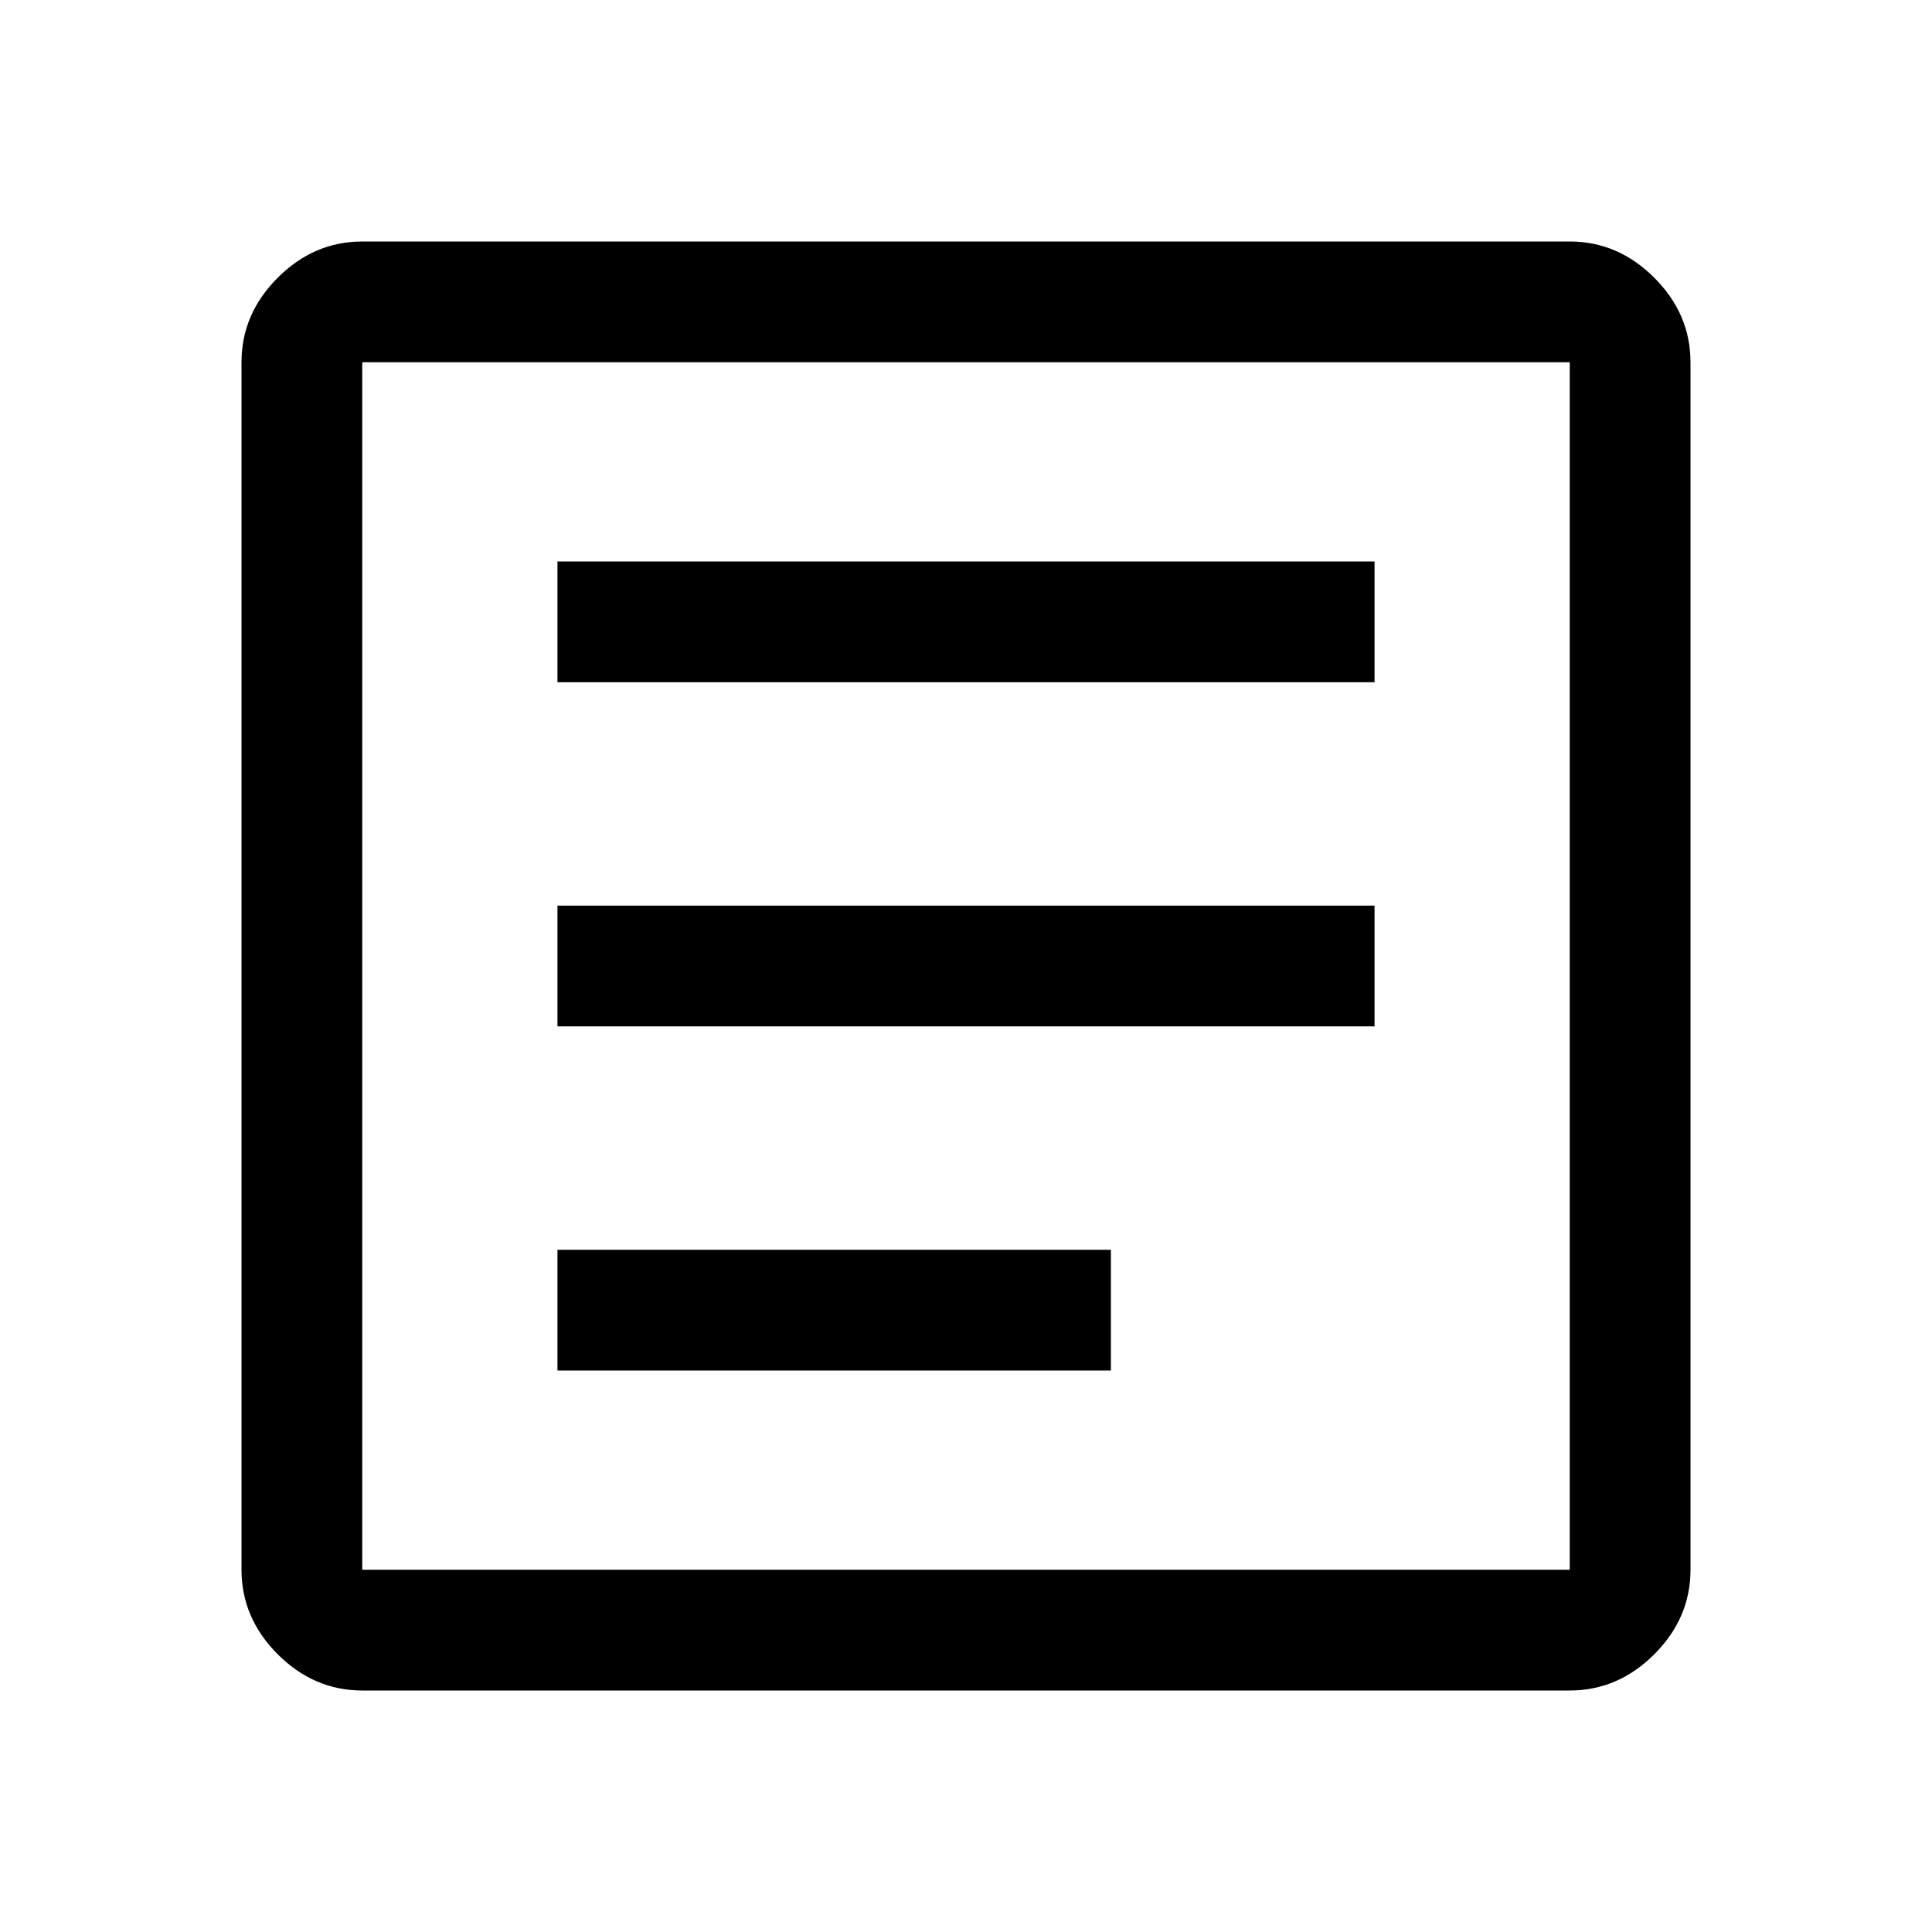
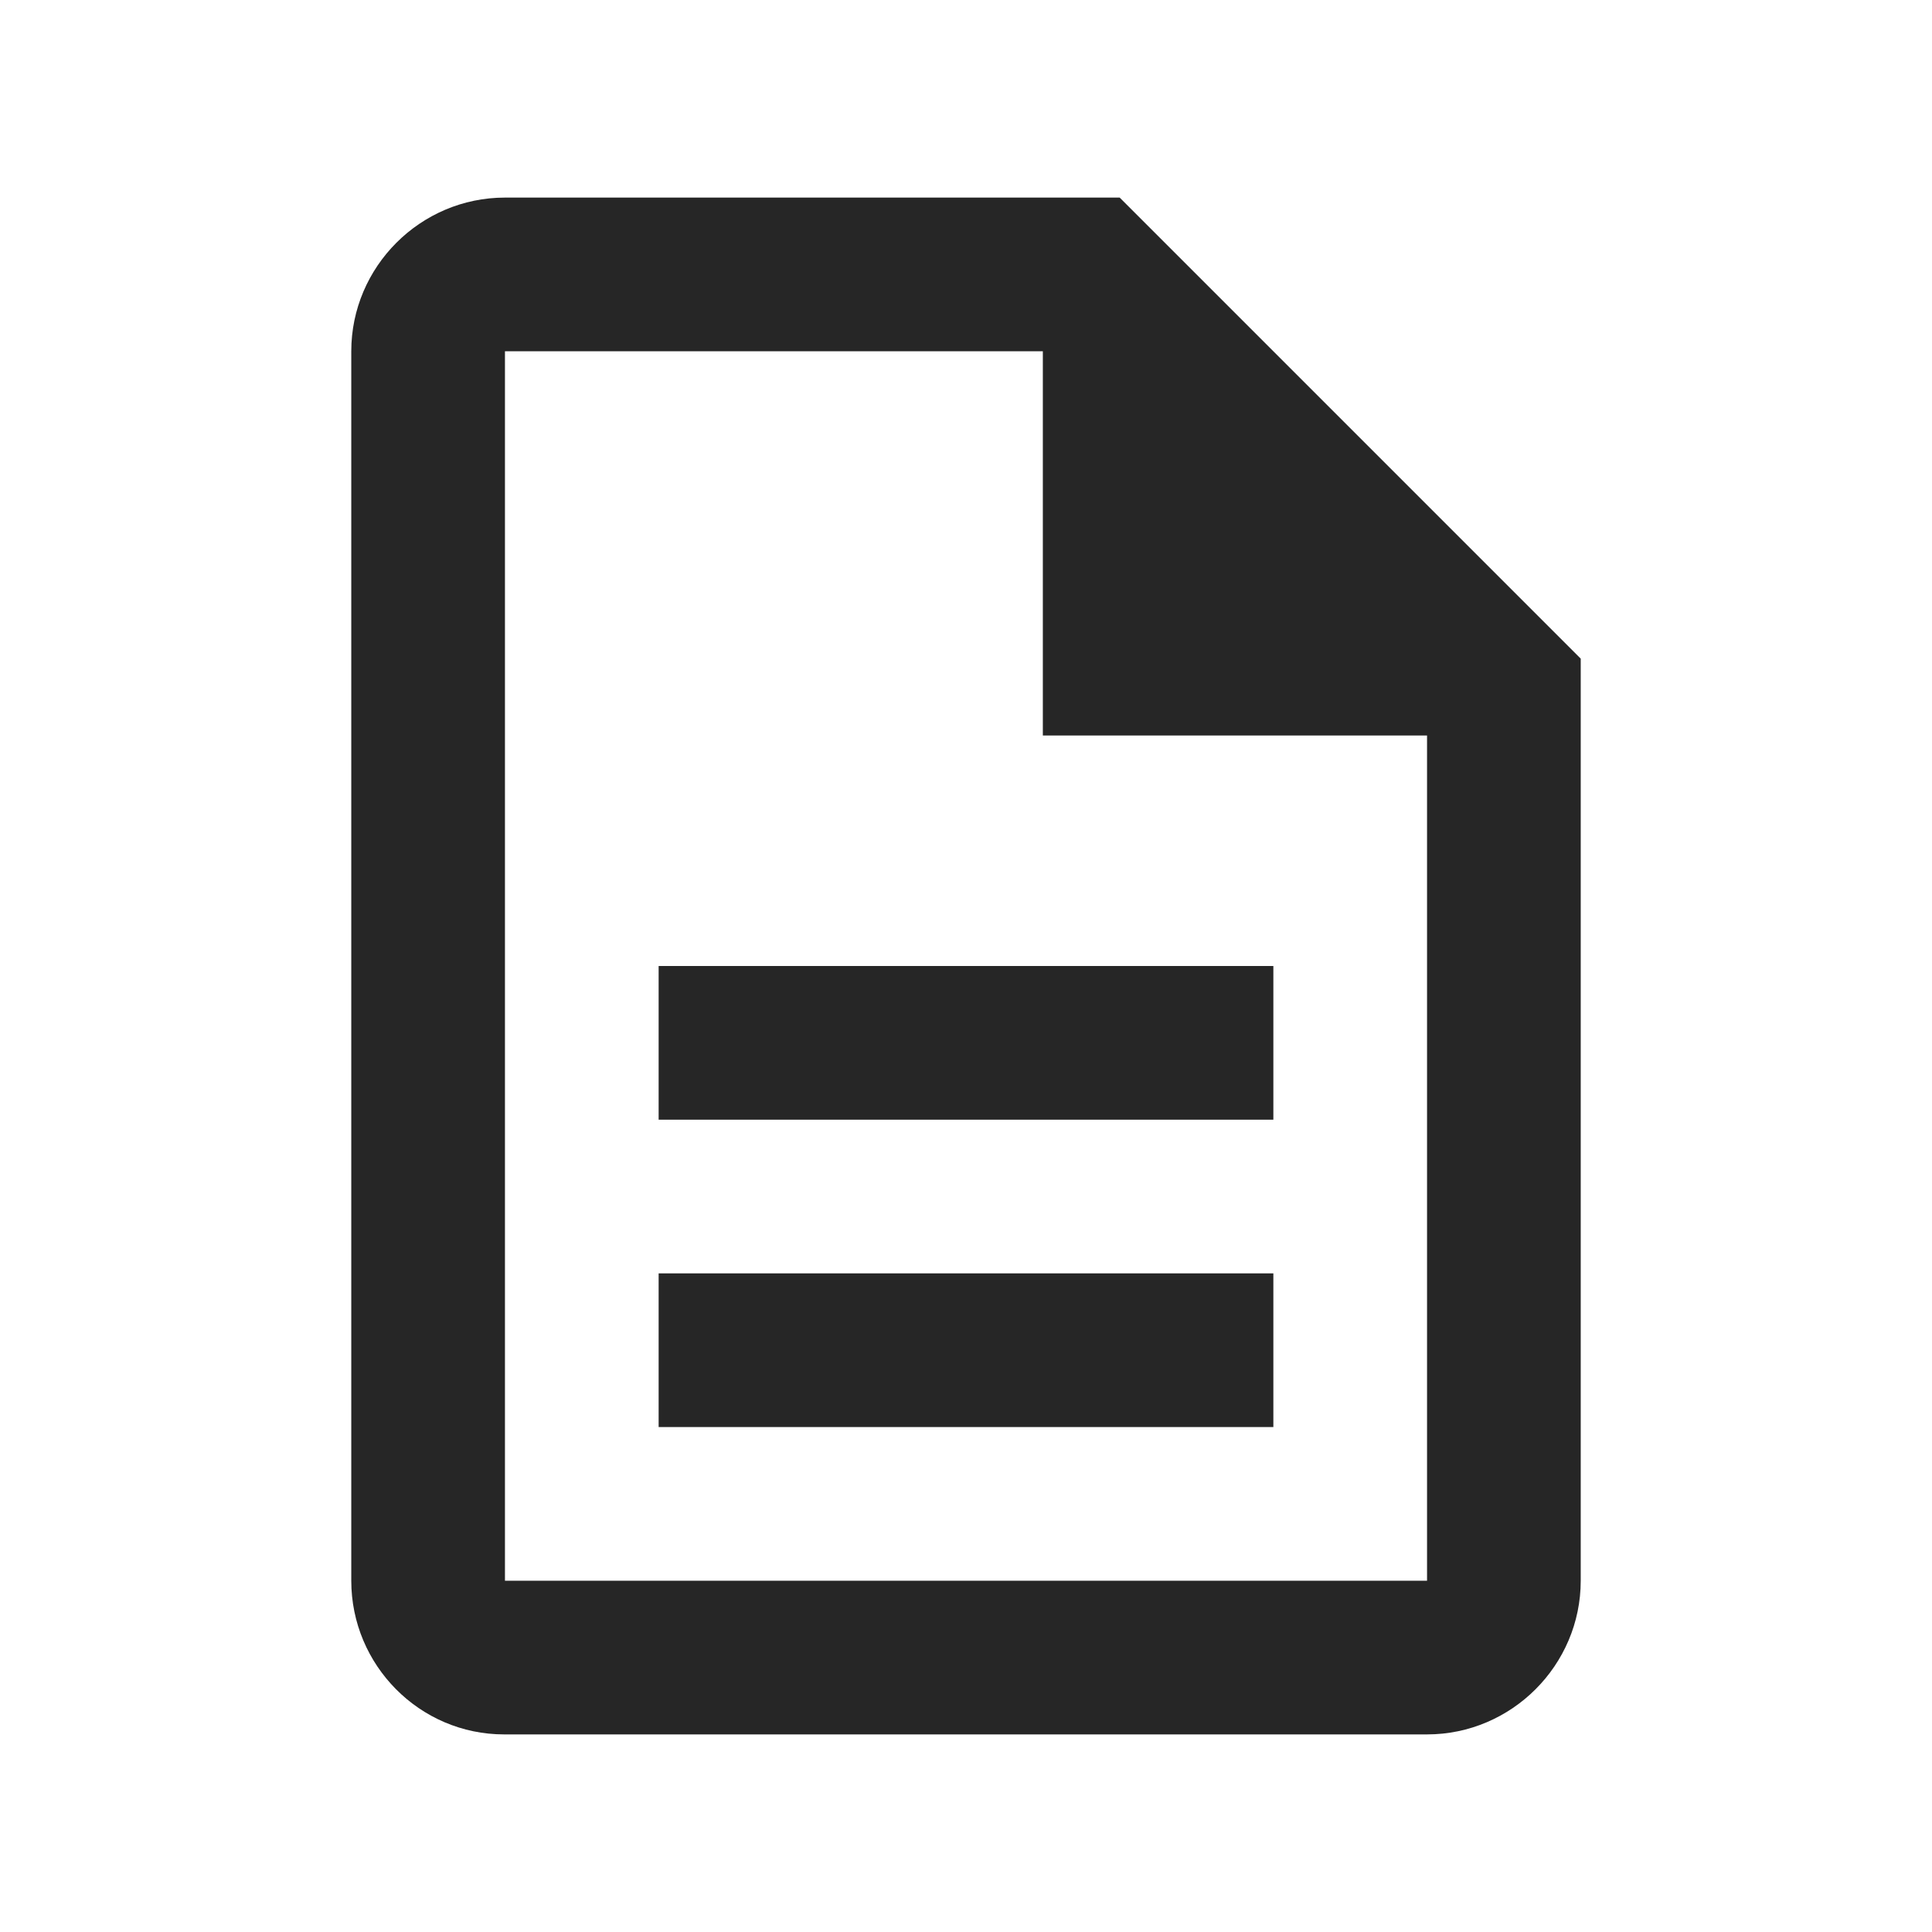
- <svg xmlns="http://www.w3.org/2000/svg" viewBox="0 96 960 960">
-   <path d="M277 777h275v-60H277v60Zm0-171h406v-60H277v60Zm0-171h406v-60H277v60Zm-97 501q-24 0-42-18t-18-42V276q0-24 18-42t42-18h600q24 0 42 18t18 42v600q0 24-18 42t-42 18H180Zm0-60h600V276H180v600Zm0-600v600-600Z" />
+ <svg xmlns="http://www.w3.org/2000/svg" width="22" height="22" viewBox="0 0 22 22" fill="none">
+   <path d="M7.5 14.5H14.5V16.25H7.5V14.5ZM7.5 11H14.5V12.75H7.5V11ZM12.75 2.25H5.75C4.787 2.25 4 3.038 4 4V18C4 18.962 4.779 19.75 5.741 19.75H16.25C17.212 19.75 18 18.962 18 18V7.5L12.75 2.25ZM16.25 18H5.75V4H11.875V8.375H16.25V18Z" fill="#262626" />
</svg>
